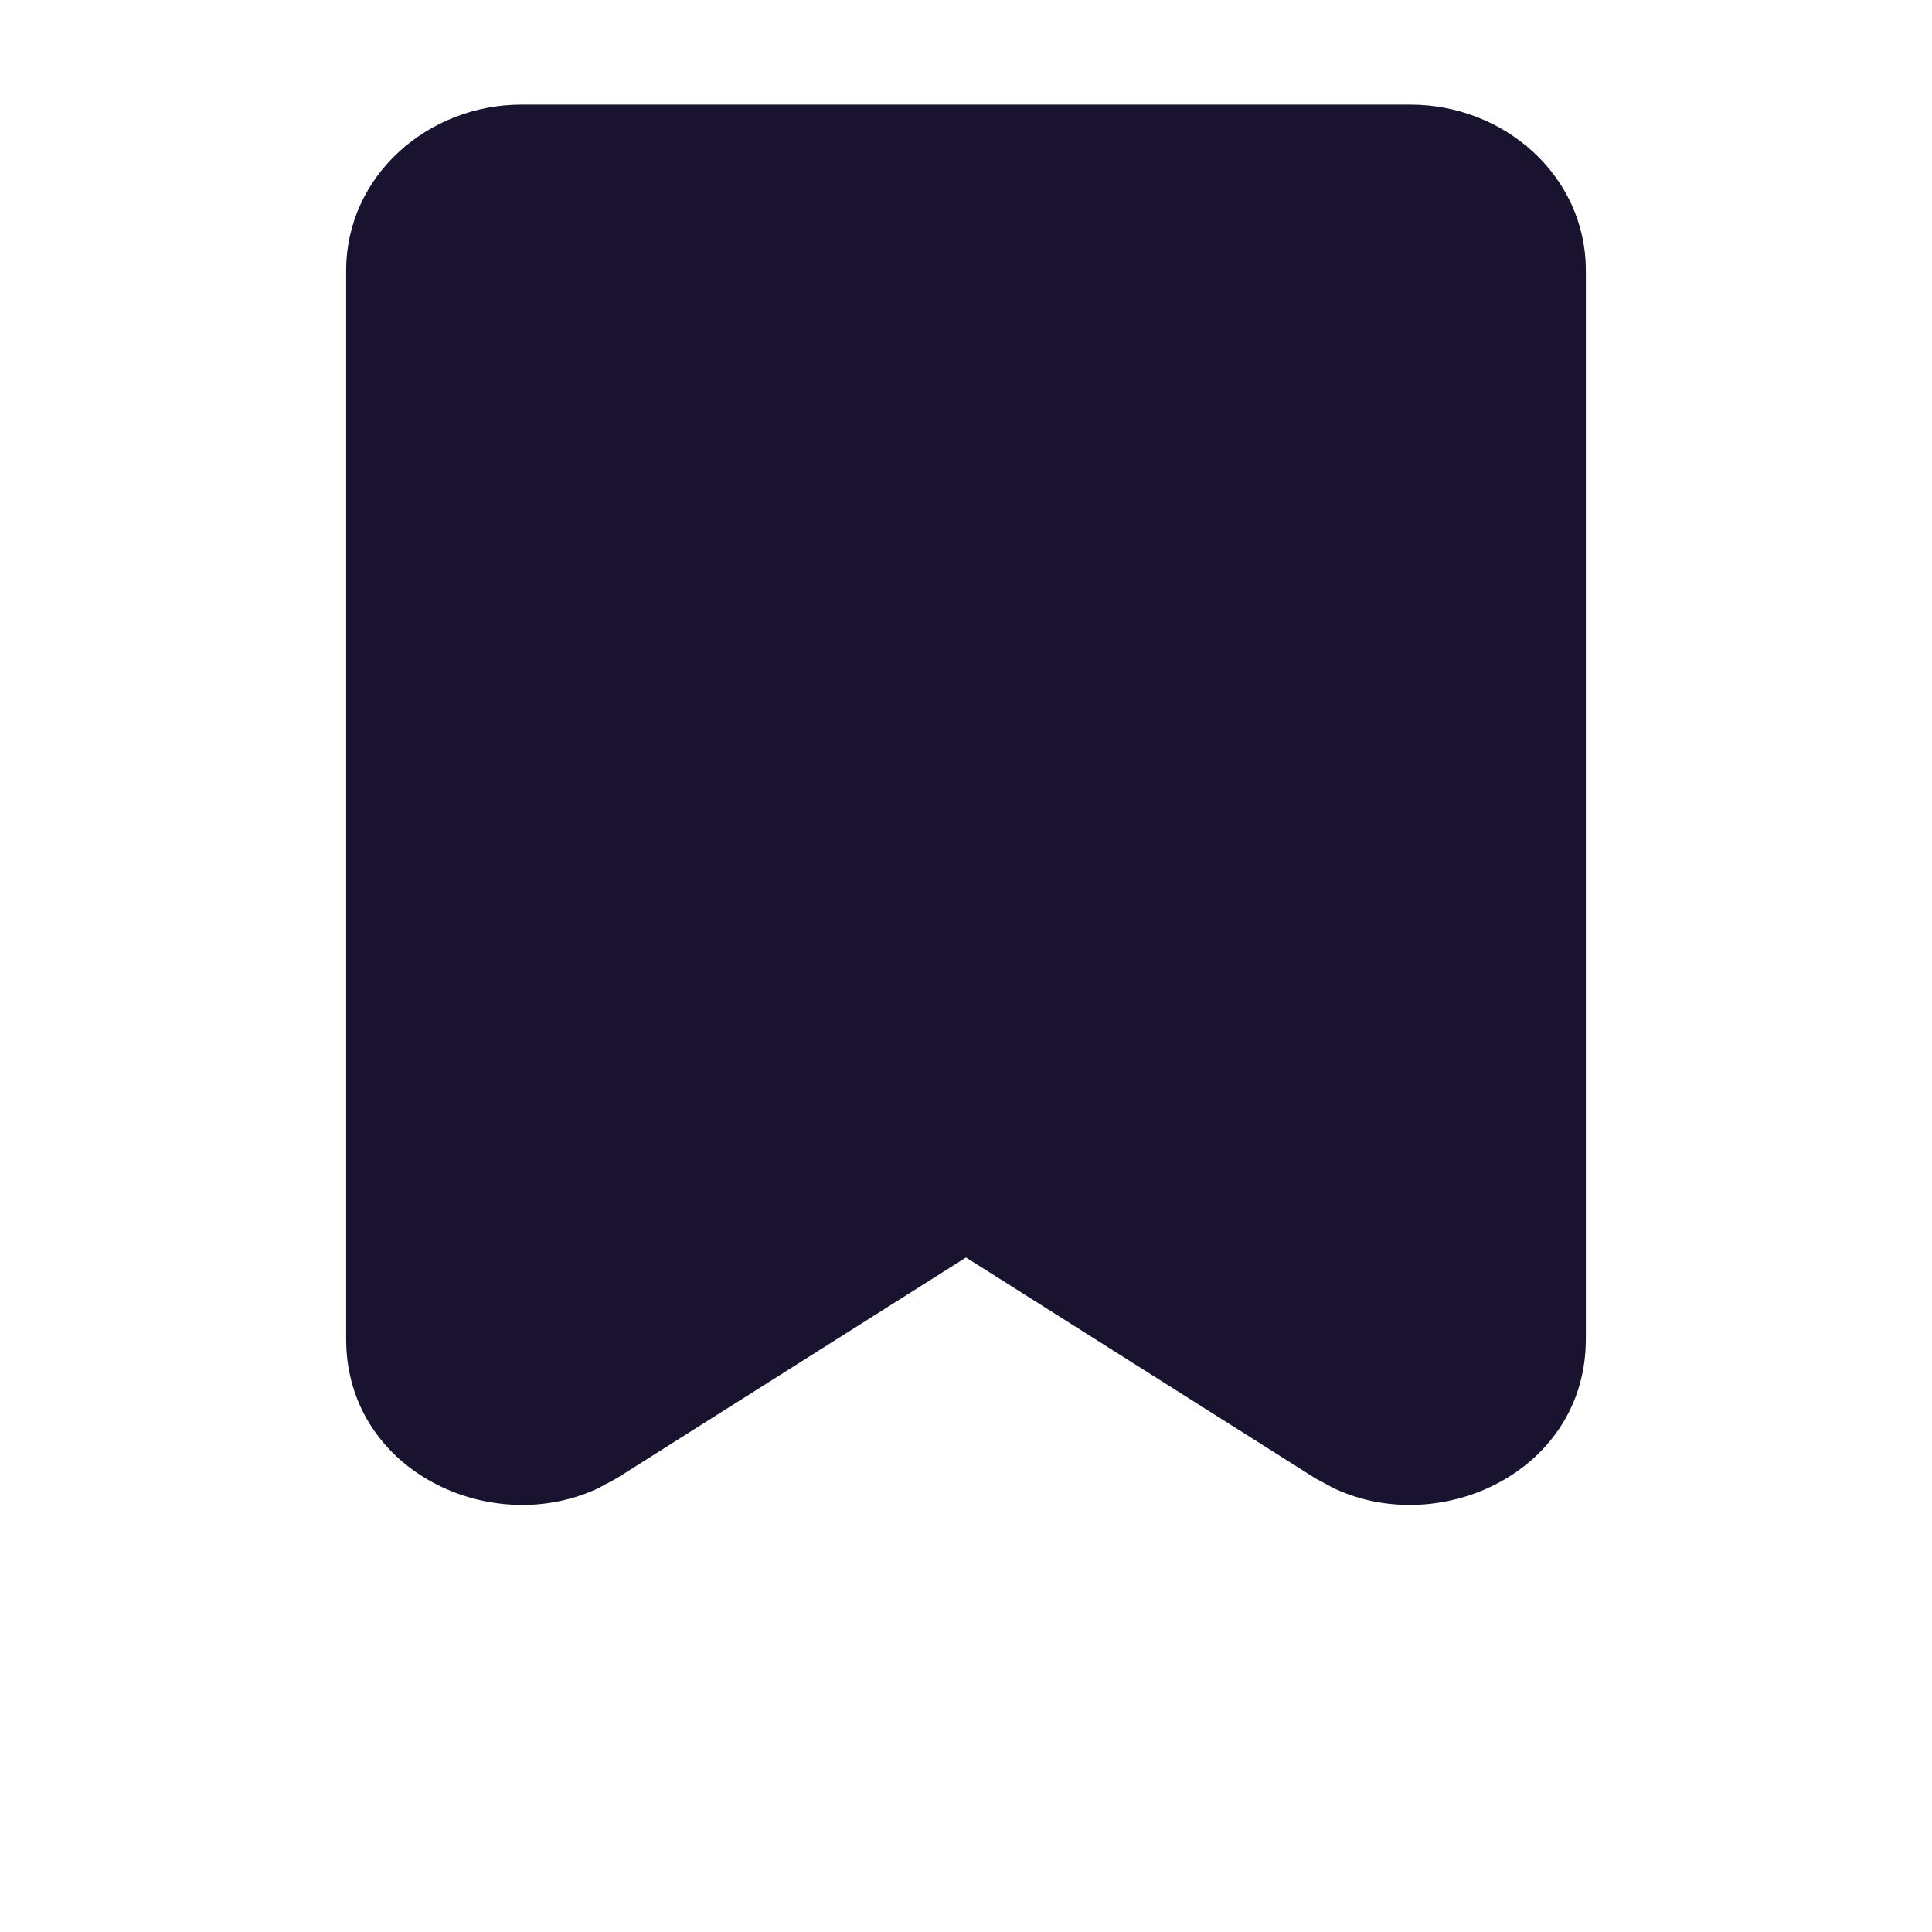
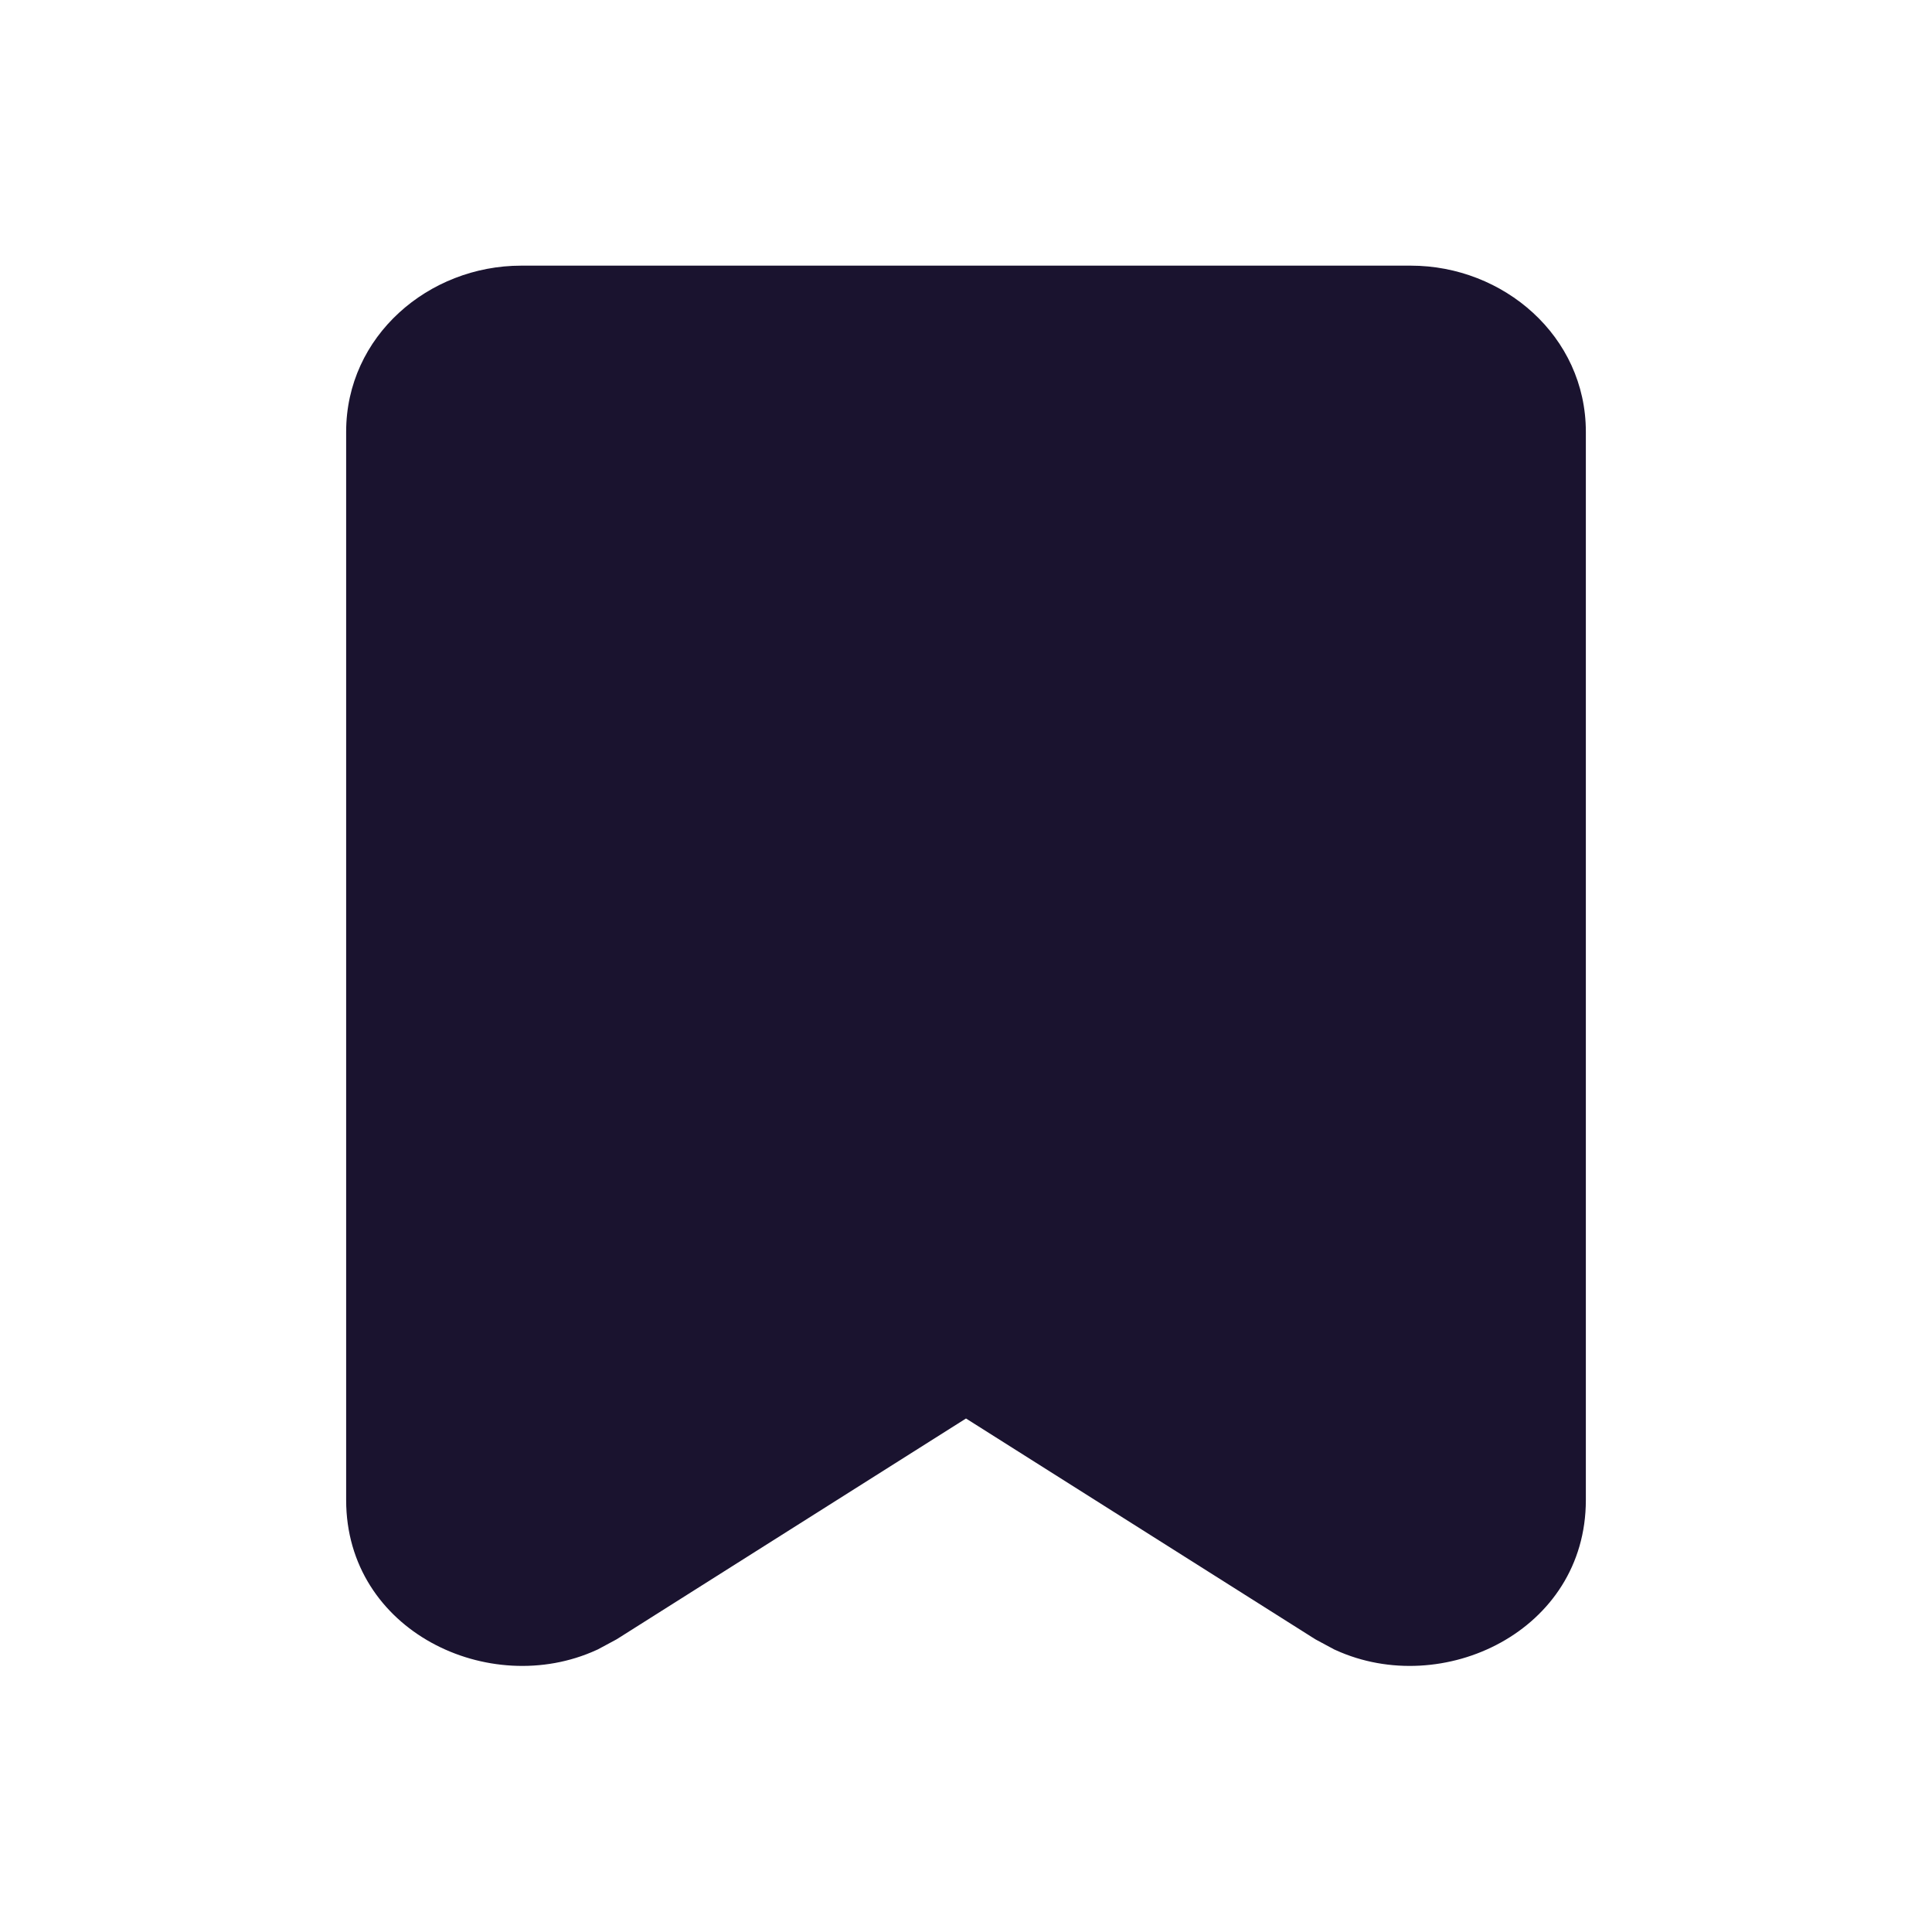
<svg xmlns="http://www.w3.org/2000/svg" width="24" height="24" viewBox="0 0 24 24" fill="none">
-   <path d="M19.7 16.634C19.7 18.265 17.918 19.103 16.592 18.498L16.57 18.488L16.55 18.477L16.362 18.376L16.342 18.365L16.321 18.352L12 15.621L7.679 18.352L7.658 18.365L7.638 18.376L7.45 18.477L7.43 18.488L7.408 18.498C6.082 19.103 4.3 18.265 4.3 16.634V3.364C4.3 2.174 5.325 1.3 6.474 1.3H17.526C18.675 1.3 19.7 2.174 19.7 3.364V16.634Z" fill="#1A132F" />
+   <path d="M19.7 18.634C19.7 20.265 17.918 21.103 16.592 20.498L16.57 20.488L16.55 20.477L16.362 20.376L16.342 20.365L16.321 20.352L12 17.621L7.679 20.352L7.658 20.365L7.638 20.376L7.45 20.477L7.43 20.488L7.408 20.498C6.082 21.103 4.3 20.265 4.3 18.634V5.364C4.3 4.174 5.325 3.3 6.474 3.3H17.526C18.675 3.3 19.7 4.174 19.7 5.364V18.634Z" fill="#1A132F" />
</svg>
